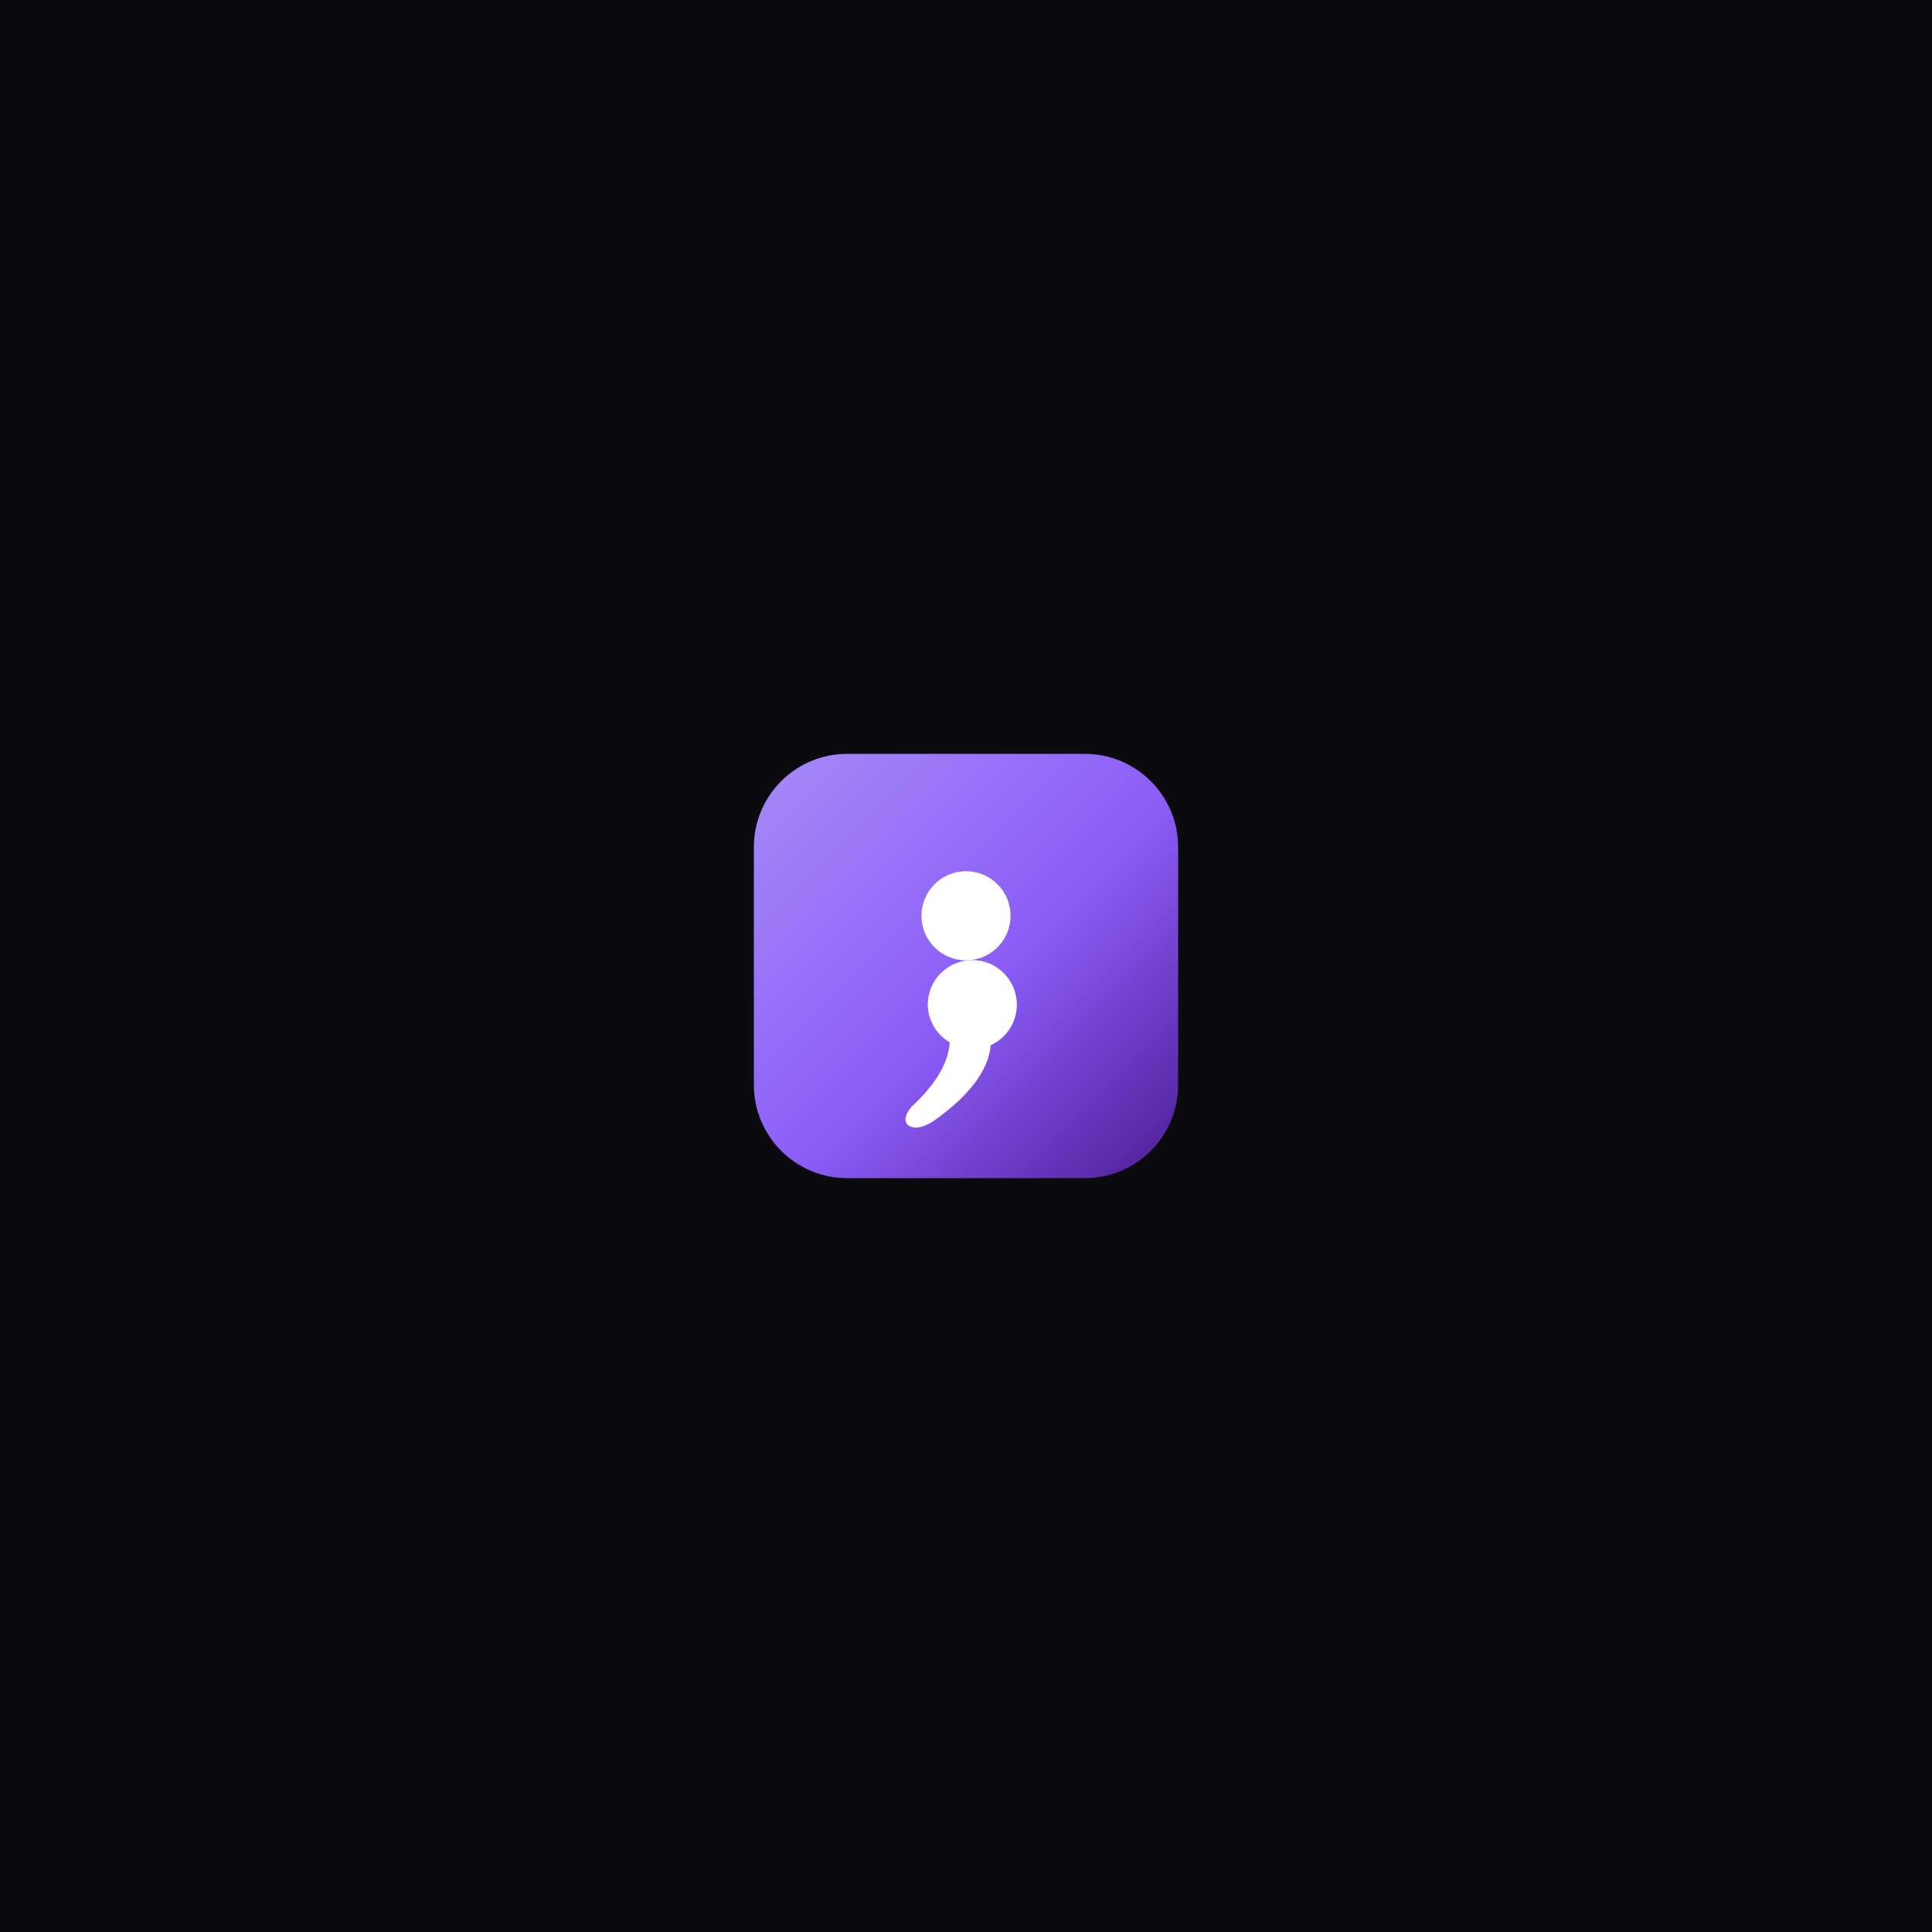
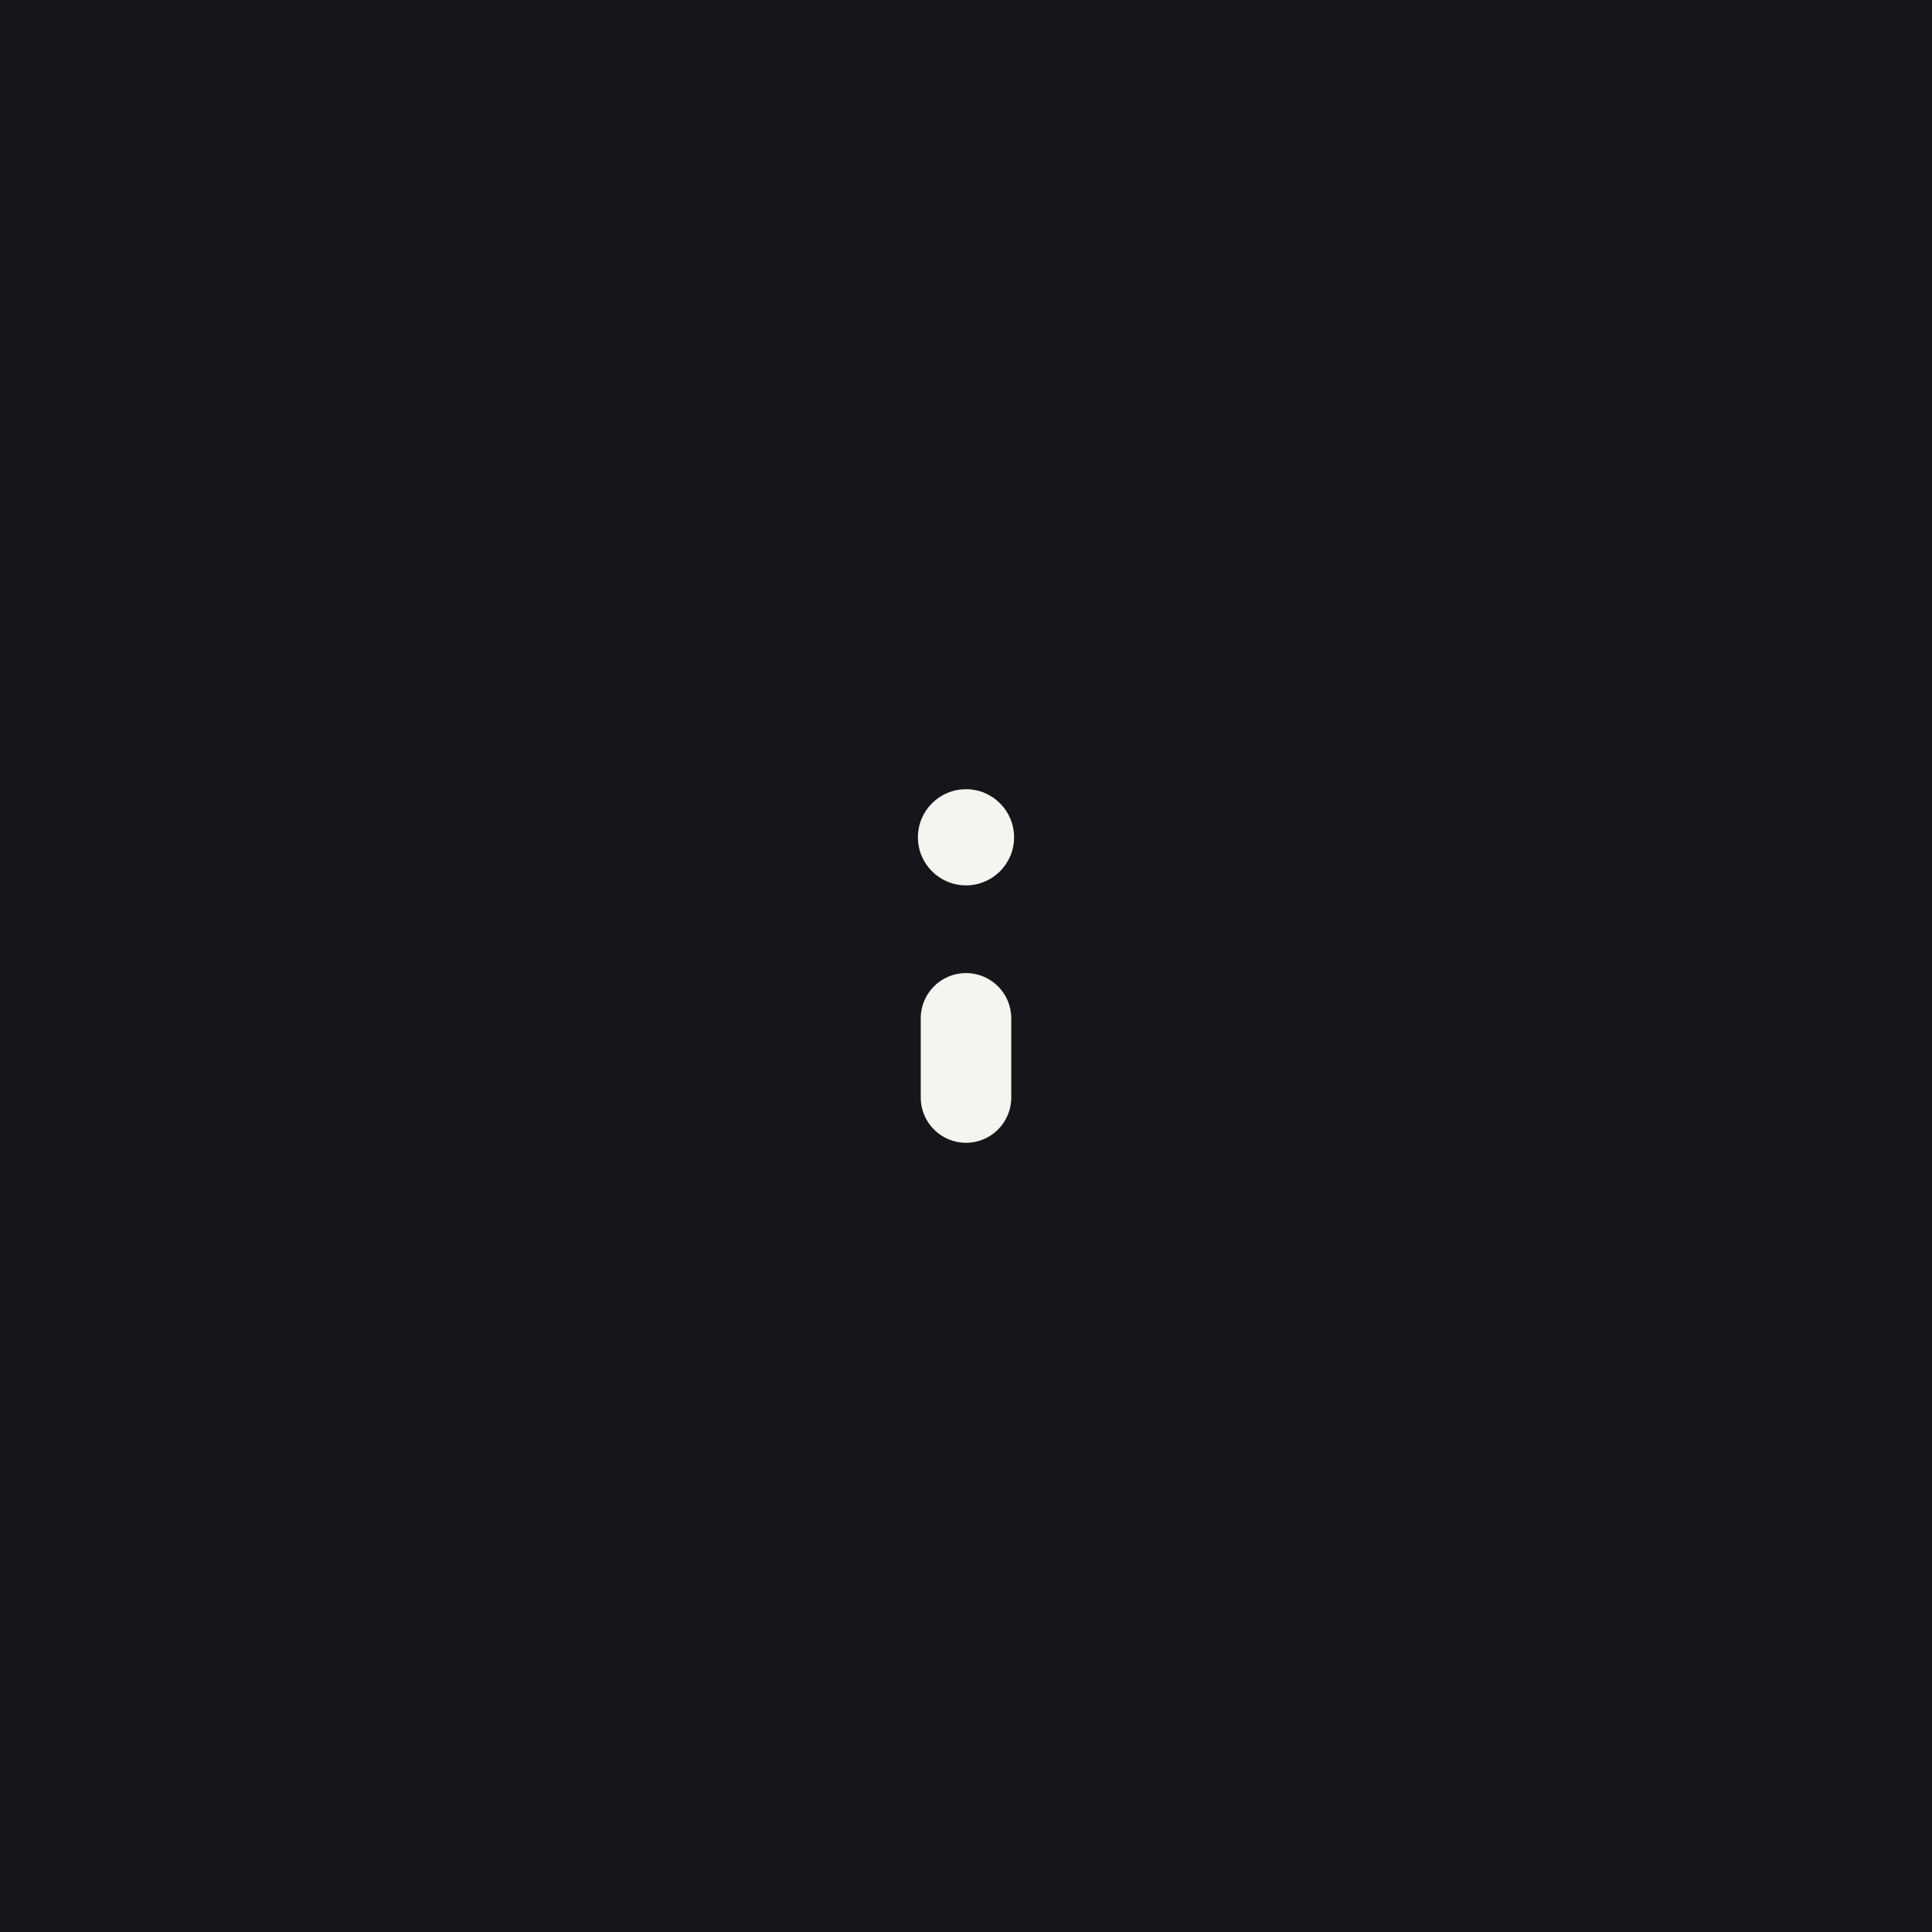
<svg xmlns="http://www.w3.org/2000/svg" viewBox="0 0 2732 2732">
-   <defs>
-     <linearGradient id="mark-bg" x1="0" y1="0" x2="1" y2="1">
-       <stop offset="0%" stop-color="#a78bfa" />
-       <stop offset="55%" stop-color="#8b5cf6" />
-       <stop offset="100%" stop-color="#4c1d95" />
-     </linearGradient>
-   </defs>
-   <rect width="2732" height="2732" fill="#0a0a0f" />
-   <g transform="translate(1066 1066)">
-     <rect width="600" height="600" rx="132" fill="url(#mark-bg)" />
-     <circle cx="300" cy="229" r="63" fill="#ffffff" />
-     <path d="M 246 358          a 63 63 0 1 1 89 54          q -5 54 -82 108          q -23 14 -35 5          q -9 -9 5 -26          q 51 -47 54 -91          a 63 63 0 0 1 -31 -50 Z" fill="#ffffff" />
+   <rect width="2732" height="2732" fill="#16161A" />
+   <g transform="translate(846 800) scale(8)">
+     <circle cx="65" cy="48" r="8.5" fill="#F5F4F0" />
+     <rect x="57" y="72" width="16" height="30" rx="8" fill="#F5F4F0" />
  </g>
</svg>
